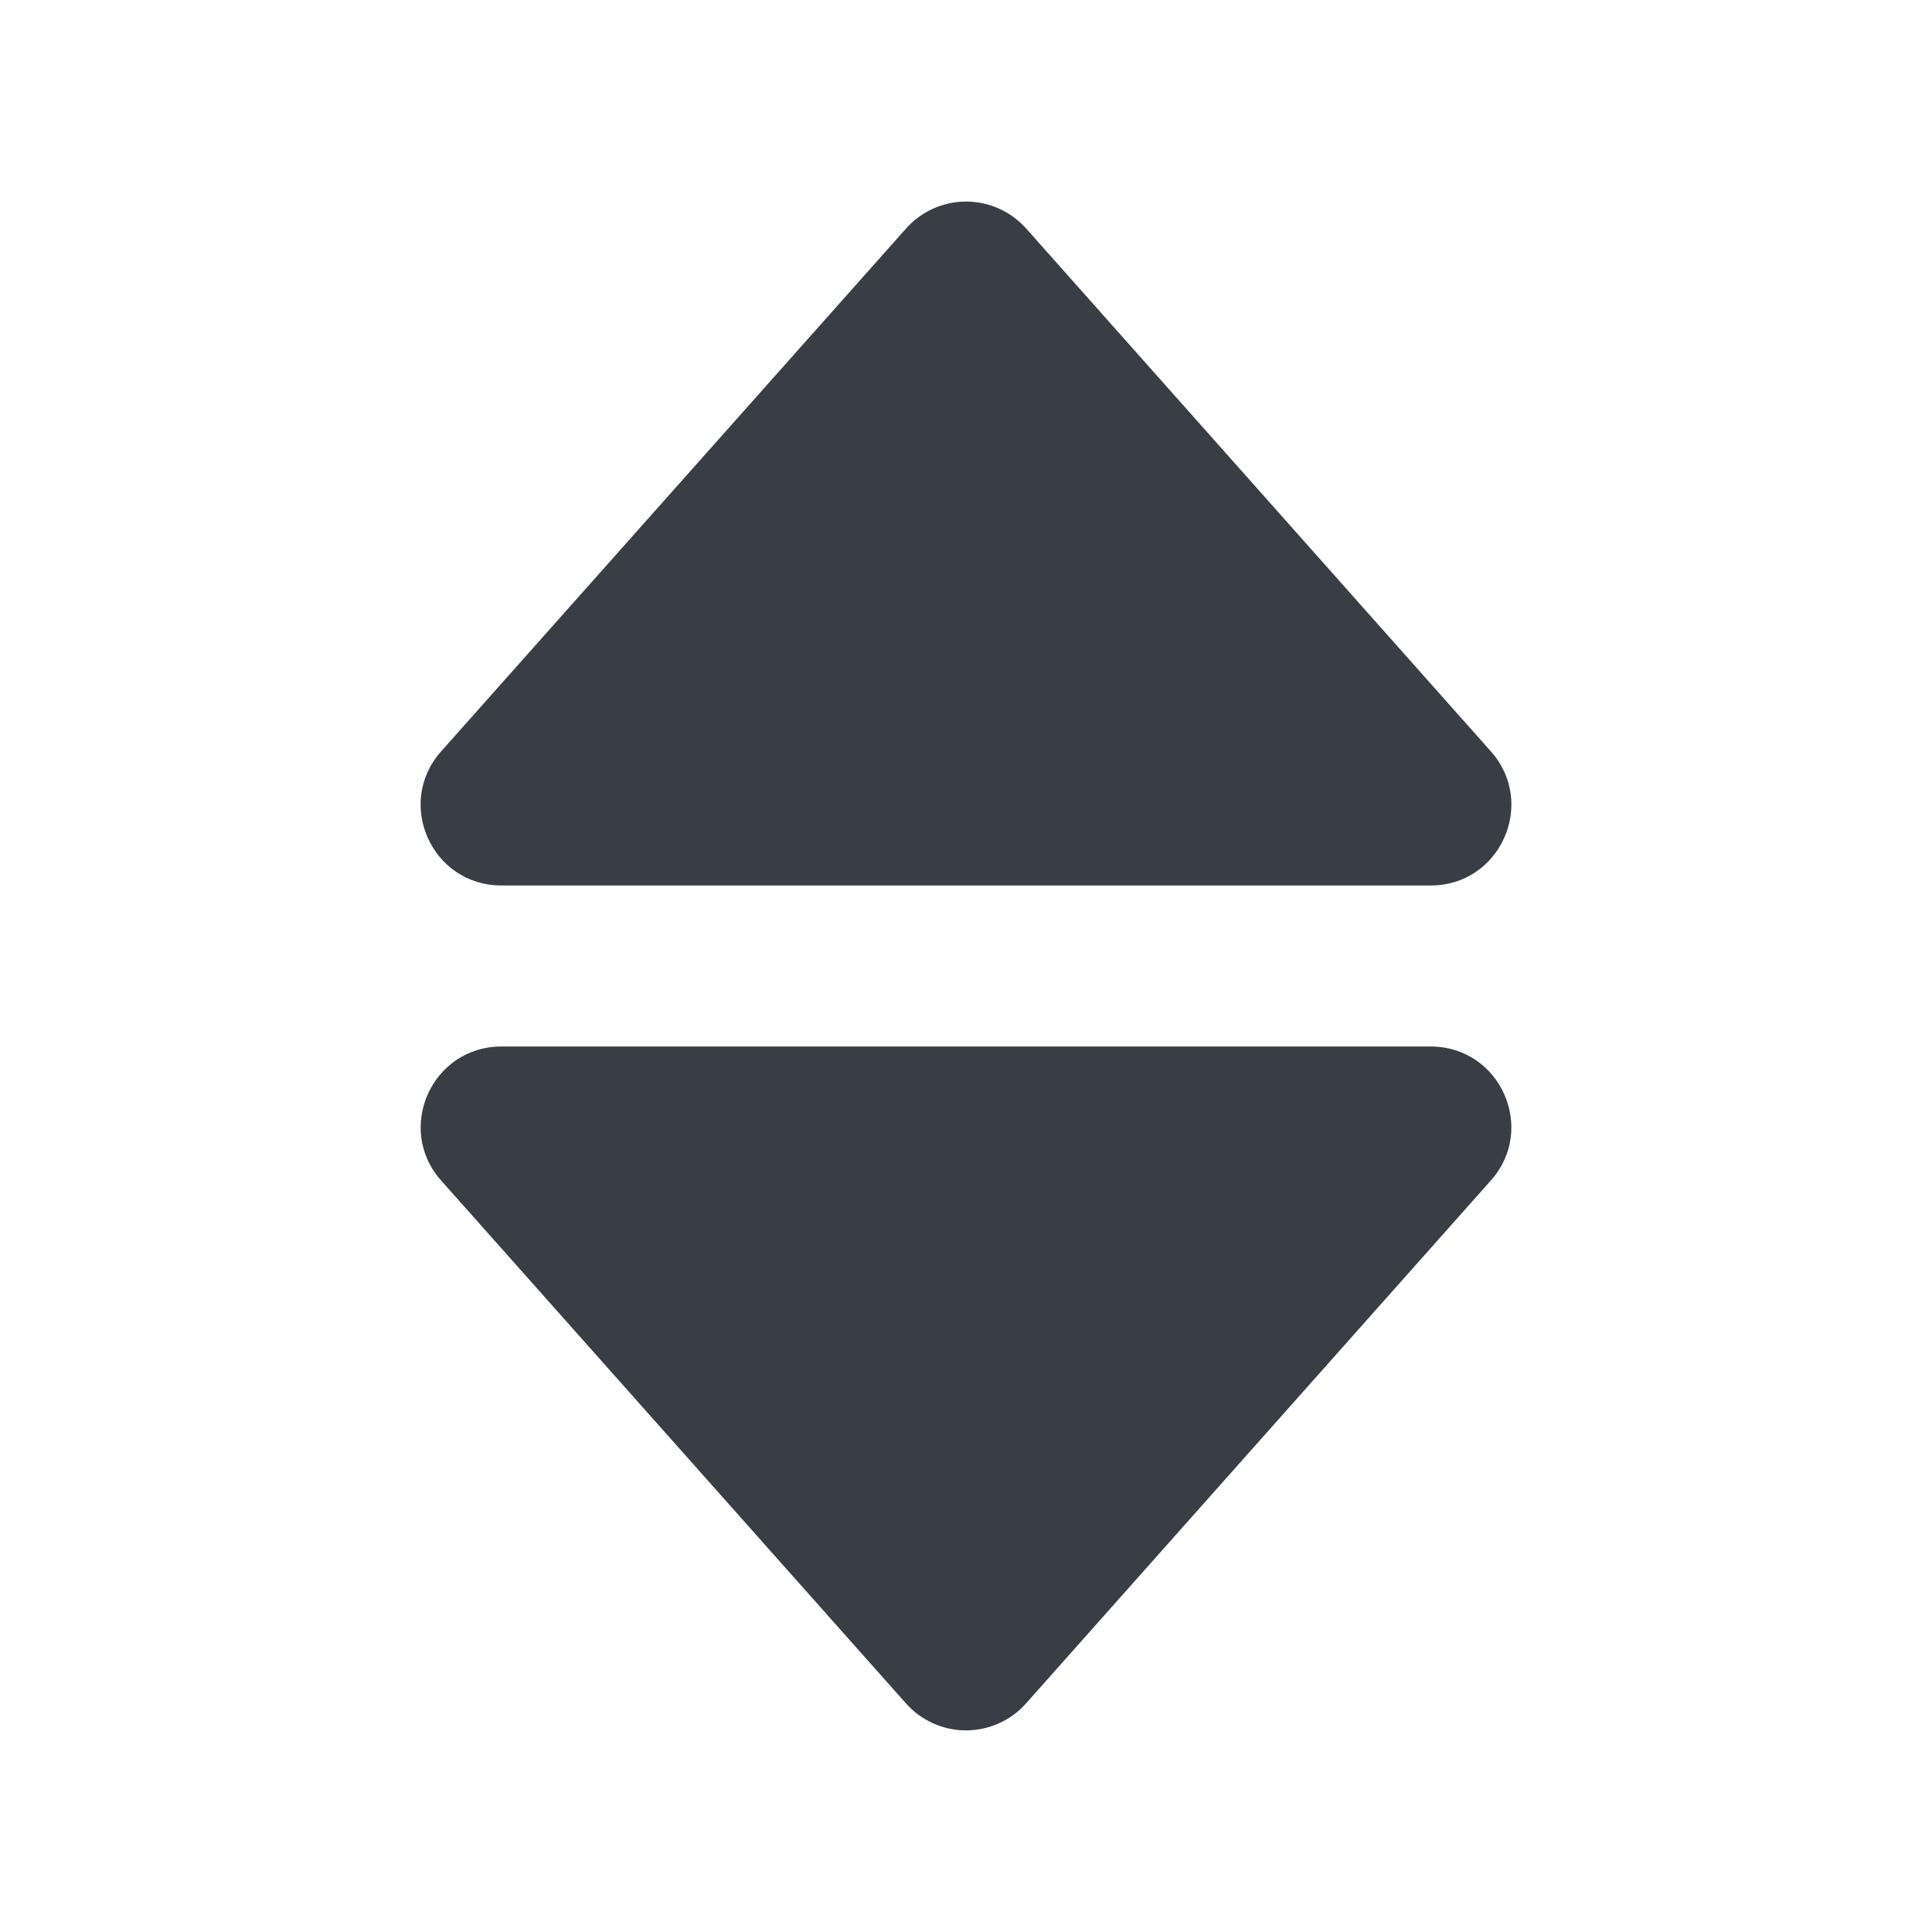
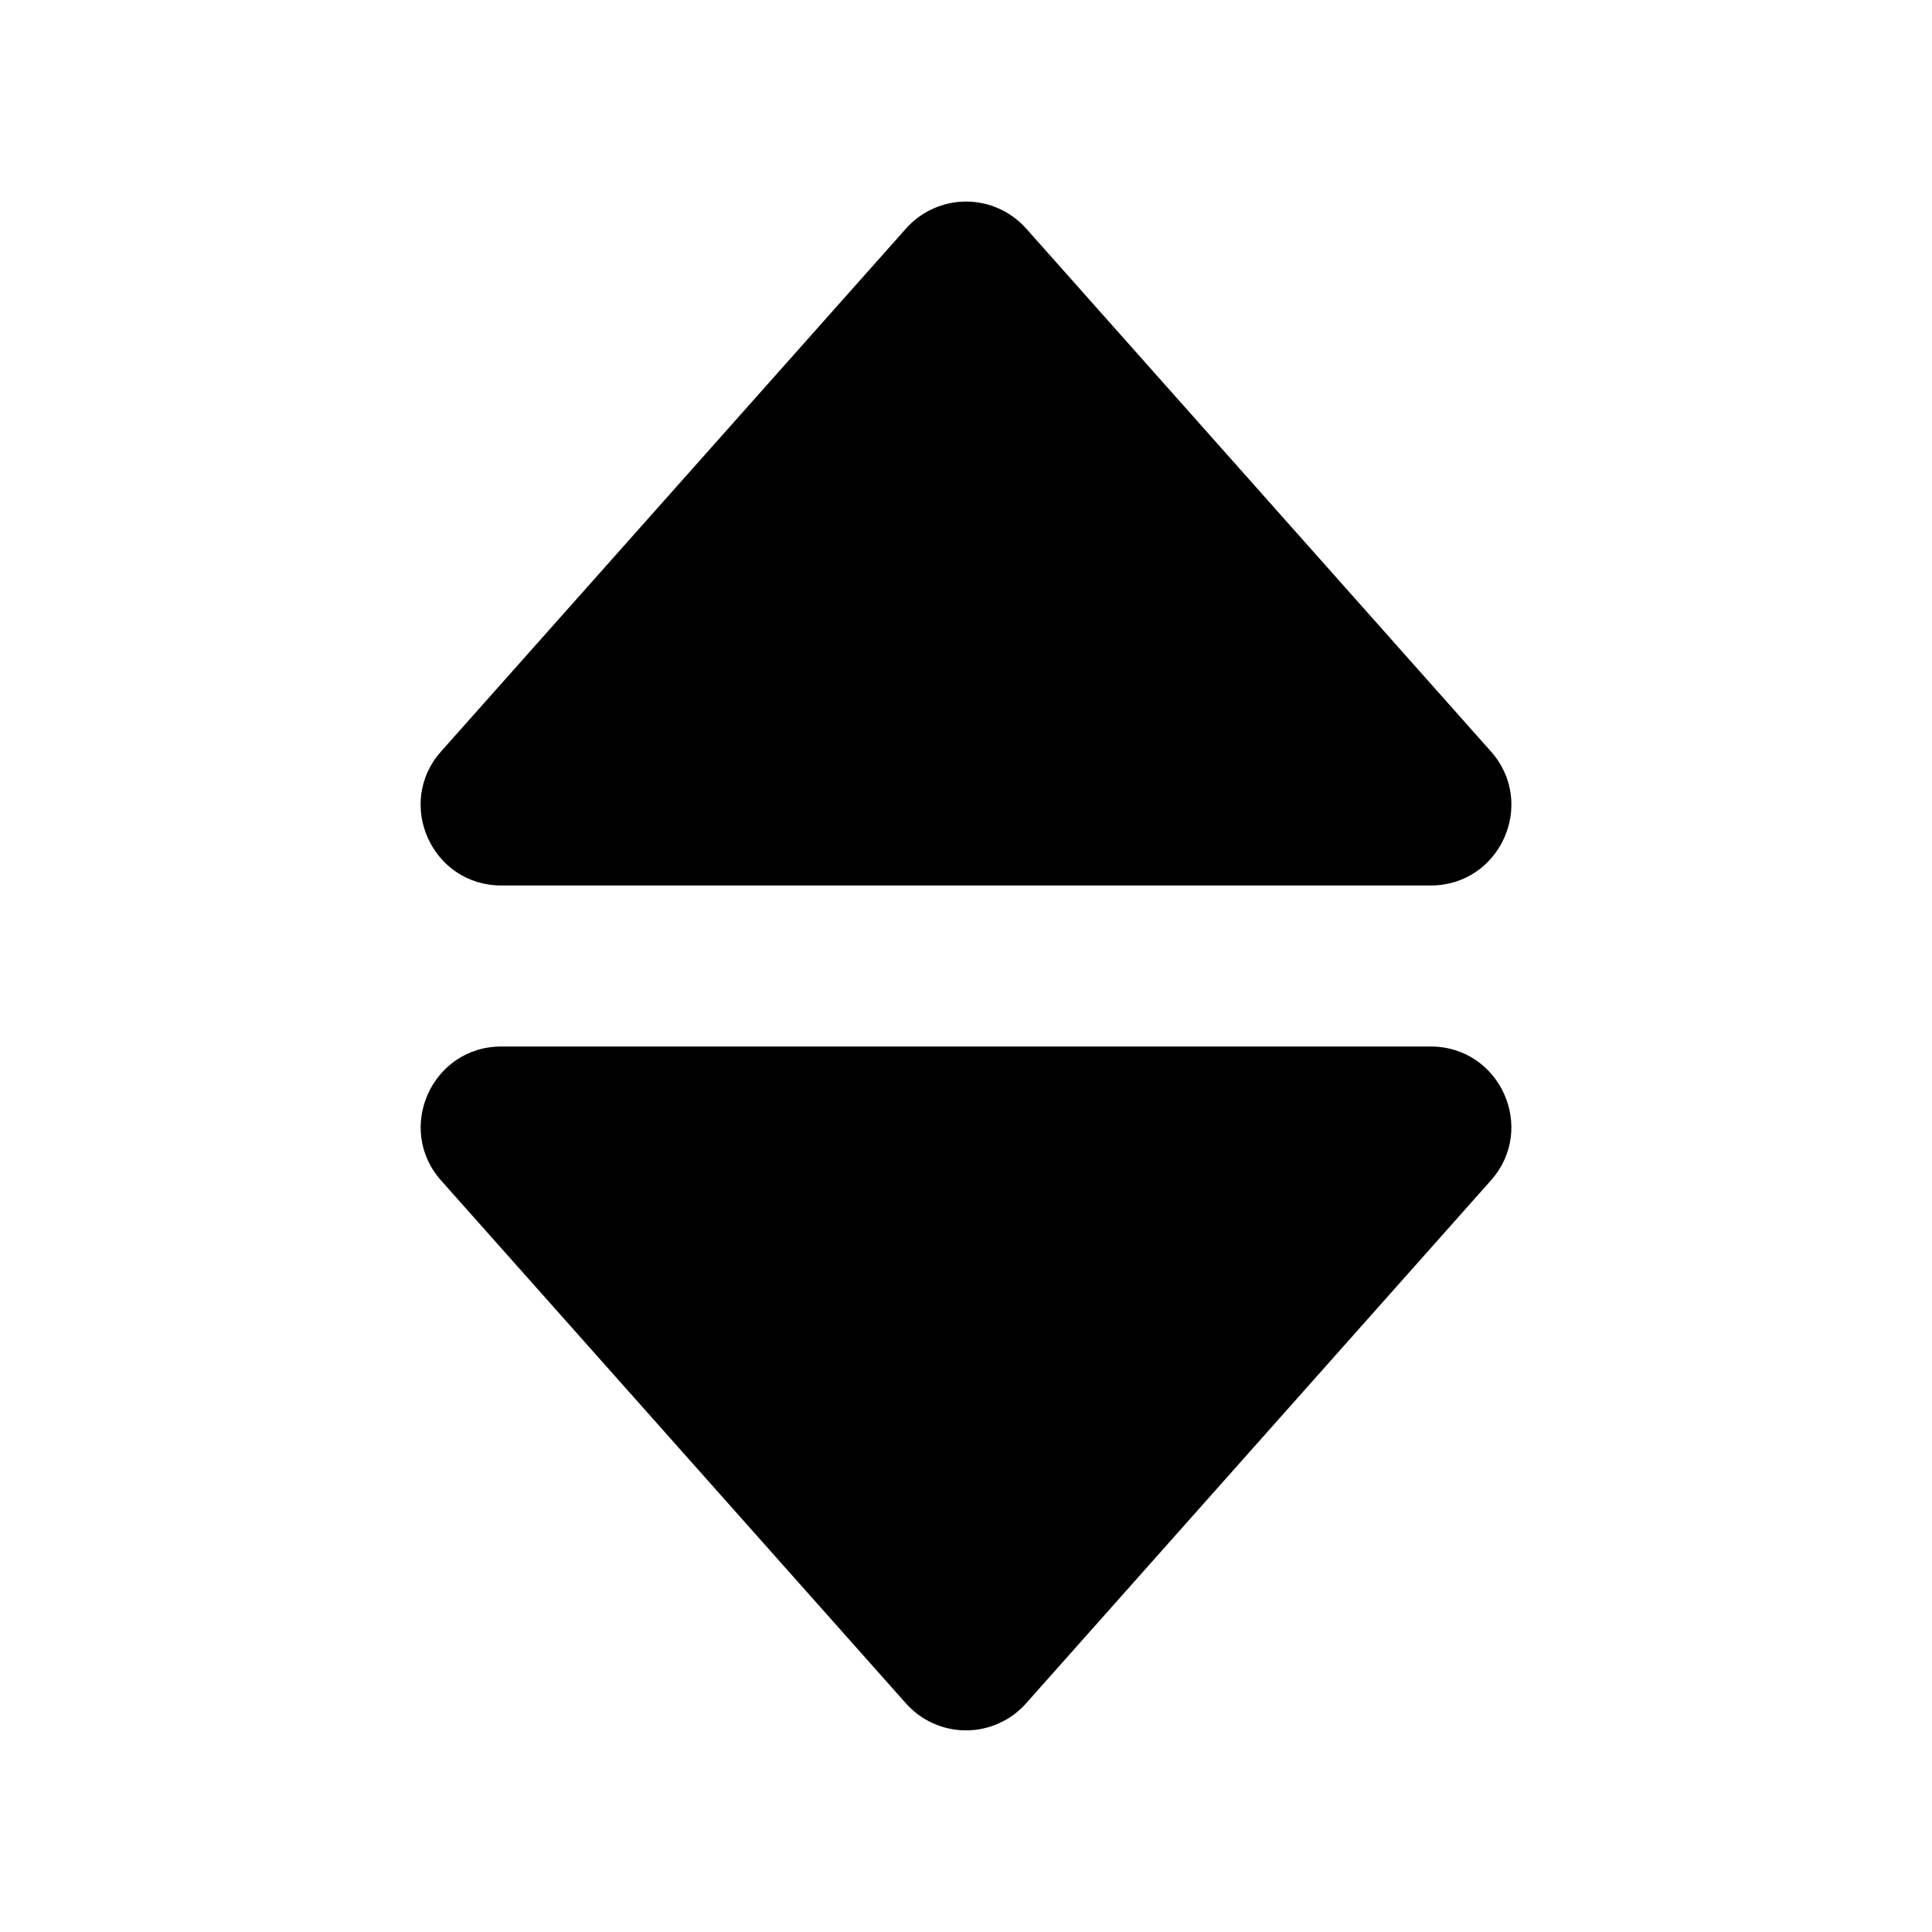
<svg xmlns="http://www.w3.org/2000/svg" viewBox="0 0 28 28" fill="none">
-   <path d="M7.265 12.833H20.736C21.742 12.833 22.276 11.643 21.608 10.891L14.873 3.313C14.763 3.19 14.629 3.091 14.479 3.024C14.329 2.956 14.166 2.921 14.001 2.921C13.836 2.921 13.674 2.956 13.523 3.024C13.373 3.091 13.239 3.19 13.13 3.313L6.392 10.891C5.724 11.643 6.258 12.833 7.265 12.833ZM13.129 24.686C13.238 24.809 13.372 24.908 13.522 24.975C13.672 25.043 13.835 25.078 14 25.078C14.165 25.078 14.328 25.043 14.478 24.975C14.628 24.908 14.762 24.809 14.871 24.686L21.607 17.108C22.276 16.357 21.742 15.167 20.735 15.167H7.265C6.259 15.167 5.725 16.357 6.393 17.109L13.129 24.686Z" fill="#393E46" />
+   <path d="M7.265 12.833H20.736C21.742 12.833 22.276 11.643 21.608 10.891L14.873 3.313C14.763 3.19 14.629 3.091 14.479 3.024C14.329 2.956 14.166 2.921 14.001 2.921C13.836 2.921 13.674 2.956 13.523 3.024C13.373 3.091 13.239 3.19 13.13 3.313L6.392 10.891C5.724 11.643 6.258 12.833 7.265 12.833ZM13.129 24.686C13.238 24.809 13.372 24.908 13.522 24.975C13.672 25.043 13.835 25.078 14 25.078C14.165 25.078 14.328 25.043 14.478 24.975C14.628 24.908 14.762 24.809 14.871 24.686L21.607 17.108C22.276 16.357 21.742 15.167 20.735 15.167H7.265C6.259 15.167 5.725 16.357 6.393 17.109L13.129 24.686Z" fill="currentColor" />
</svg>
